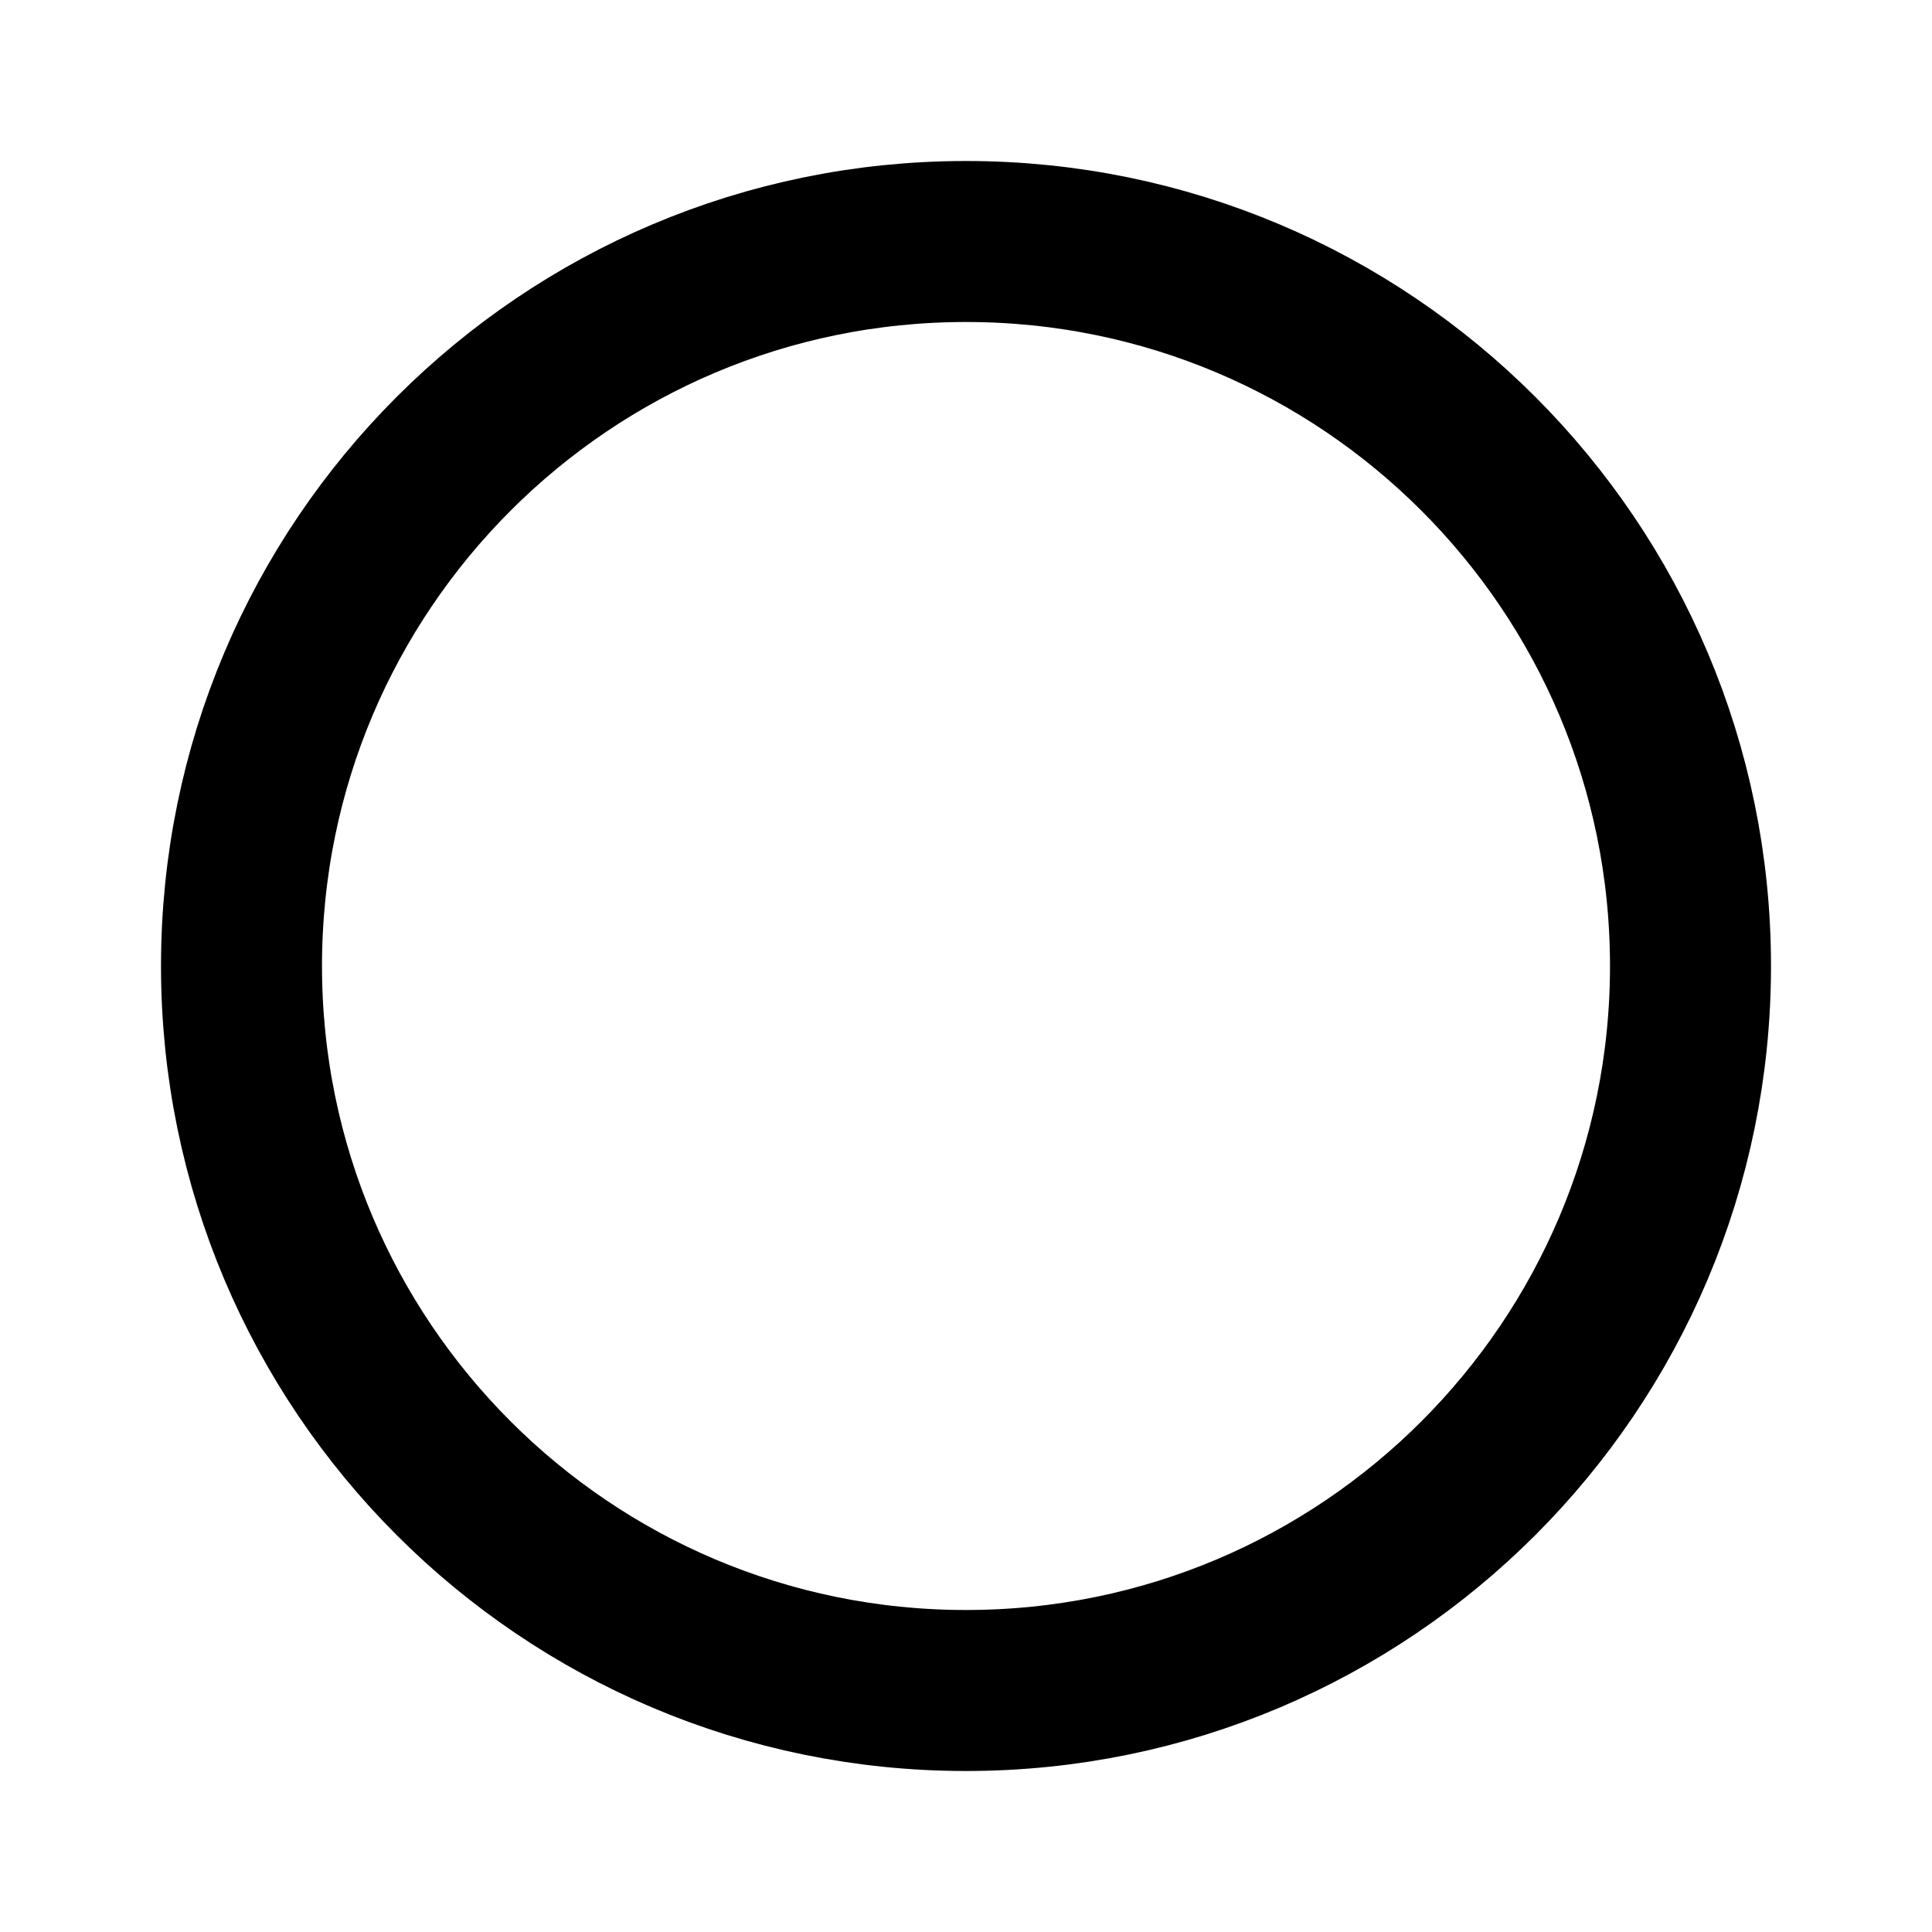
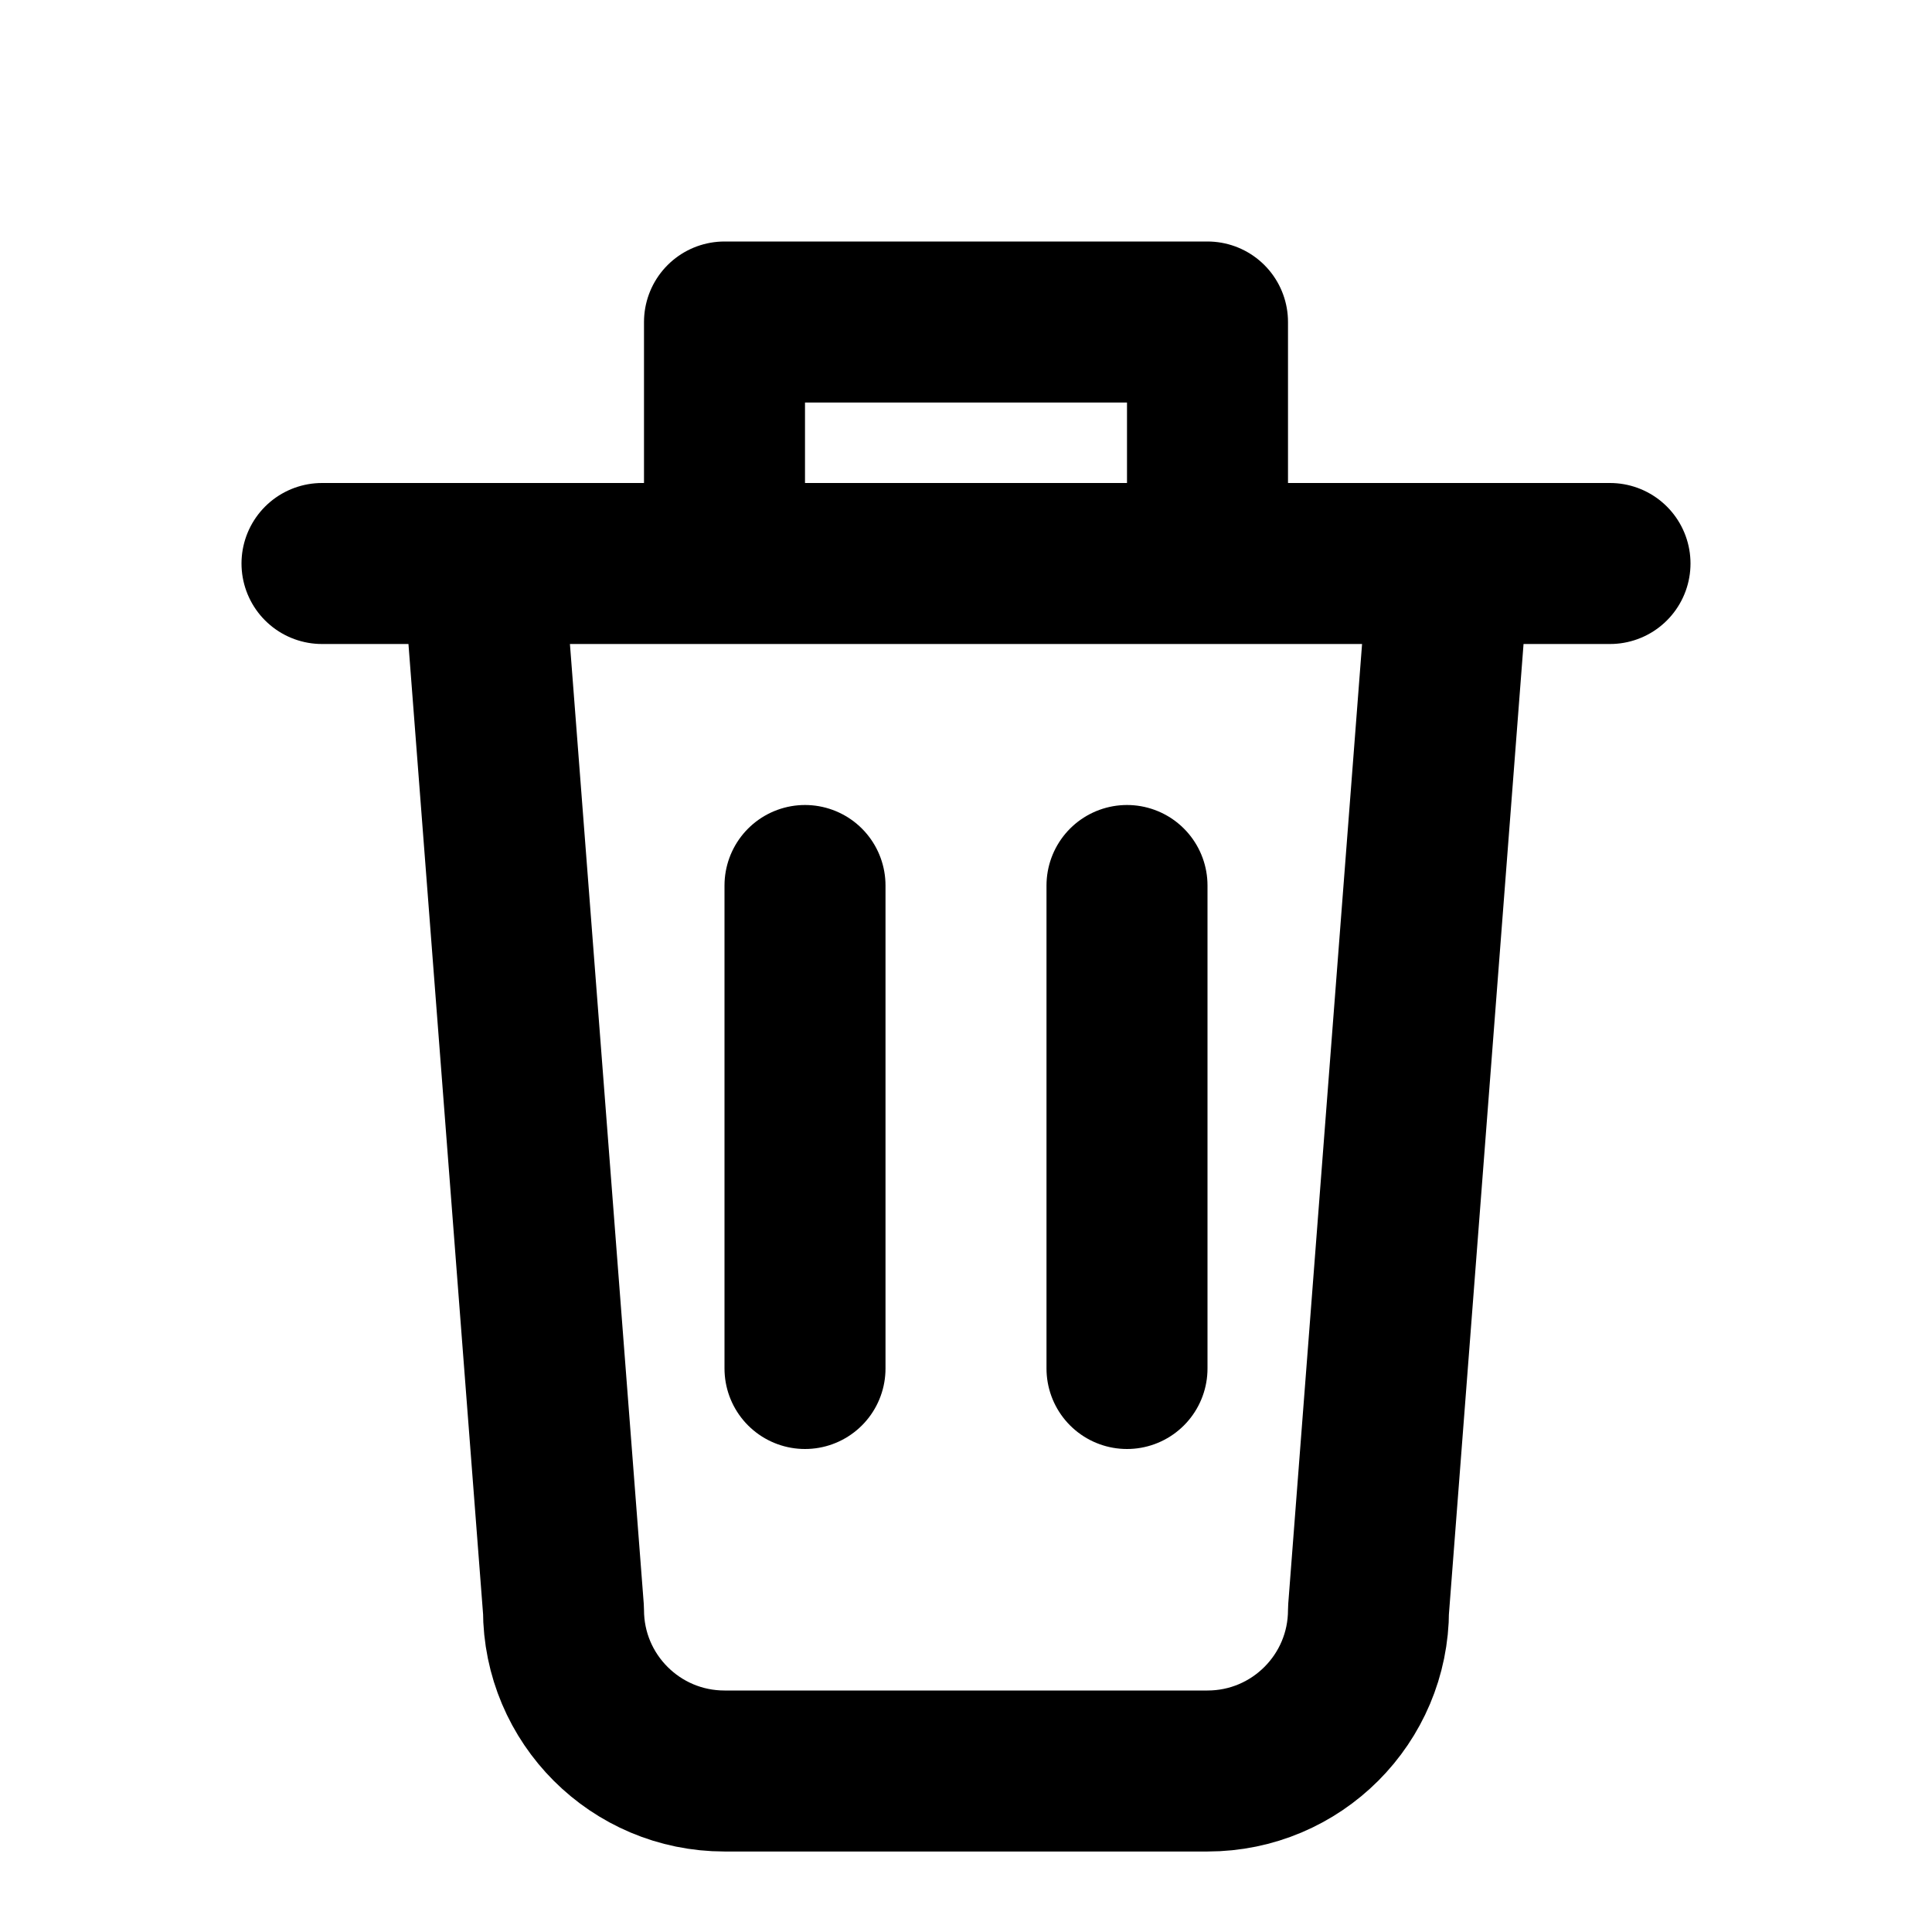
<svg xmlns="http://www.w3.org/2000/svg" width="24" height="24" viewBox="0 0 24 24" fill="none" stroke="currentColor" stroke-width="2" stroke-linecap="round" stroke-linejoin="round">
-   <circle cx="12" cy="12" r="9" />
+   <path d="M4 7 h16 M9 7 V4 h6 V7 M6 7 l1 13 a2 2 0 0 0 2 2 h6 a2 2 0 0 0 2-2 l1-13" />
+   <path d="M10 11 v6 M14 11 v6" />
</svg>
